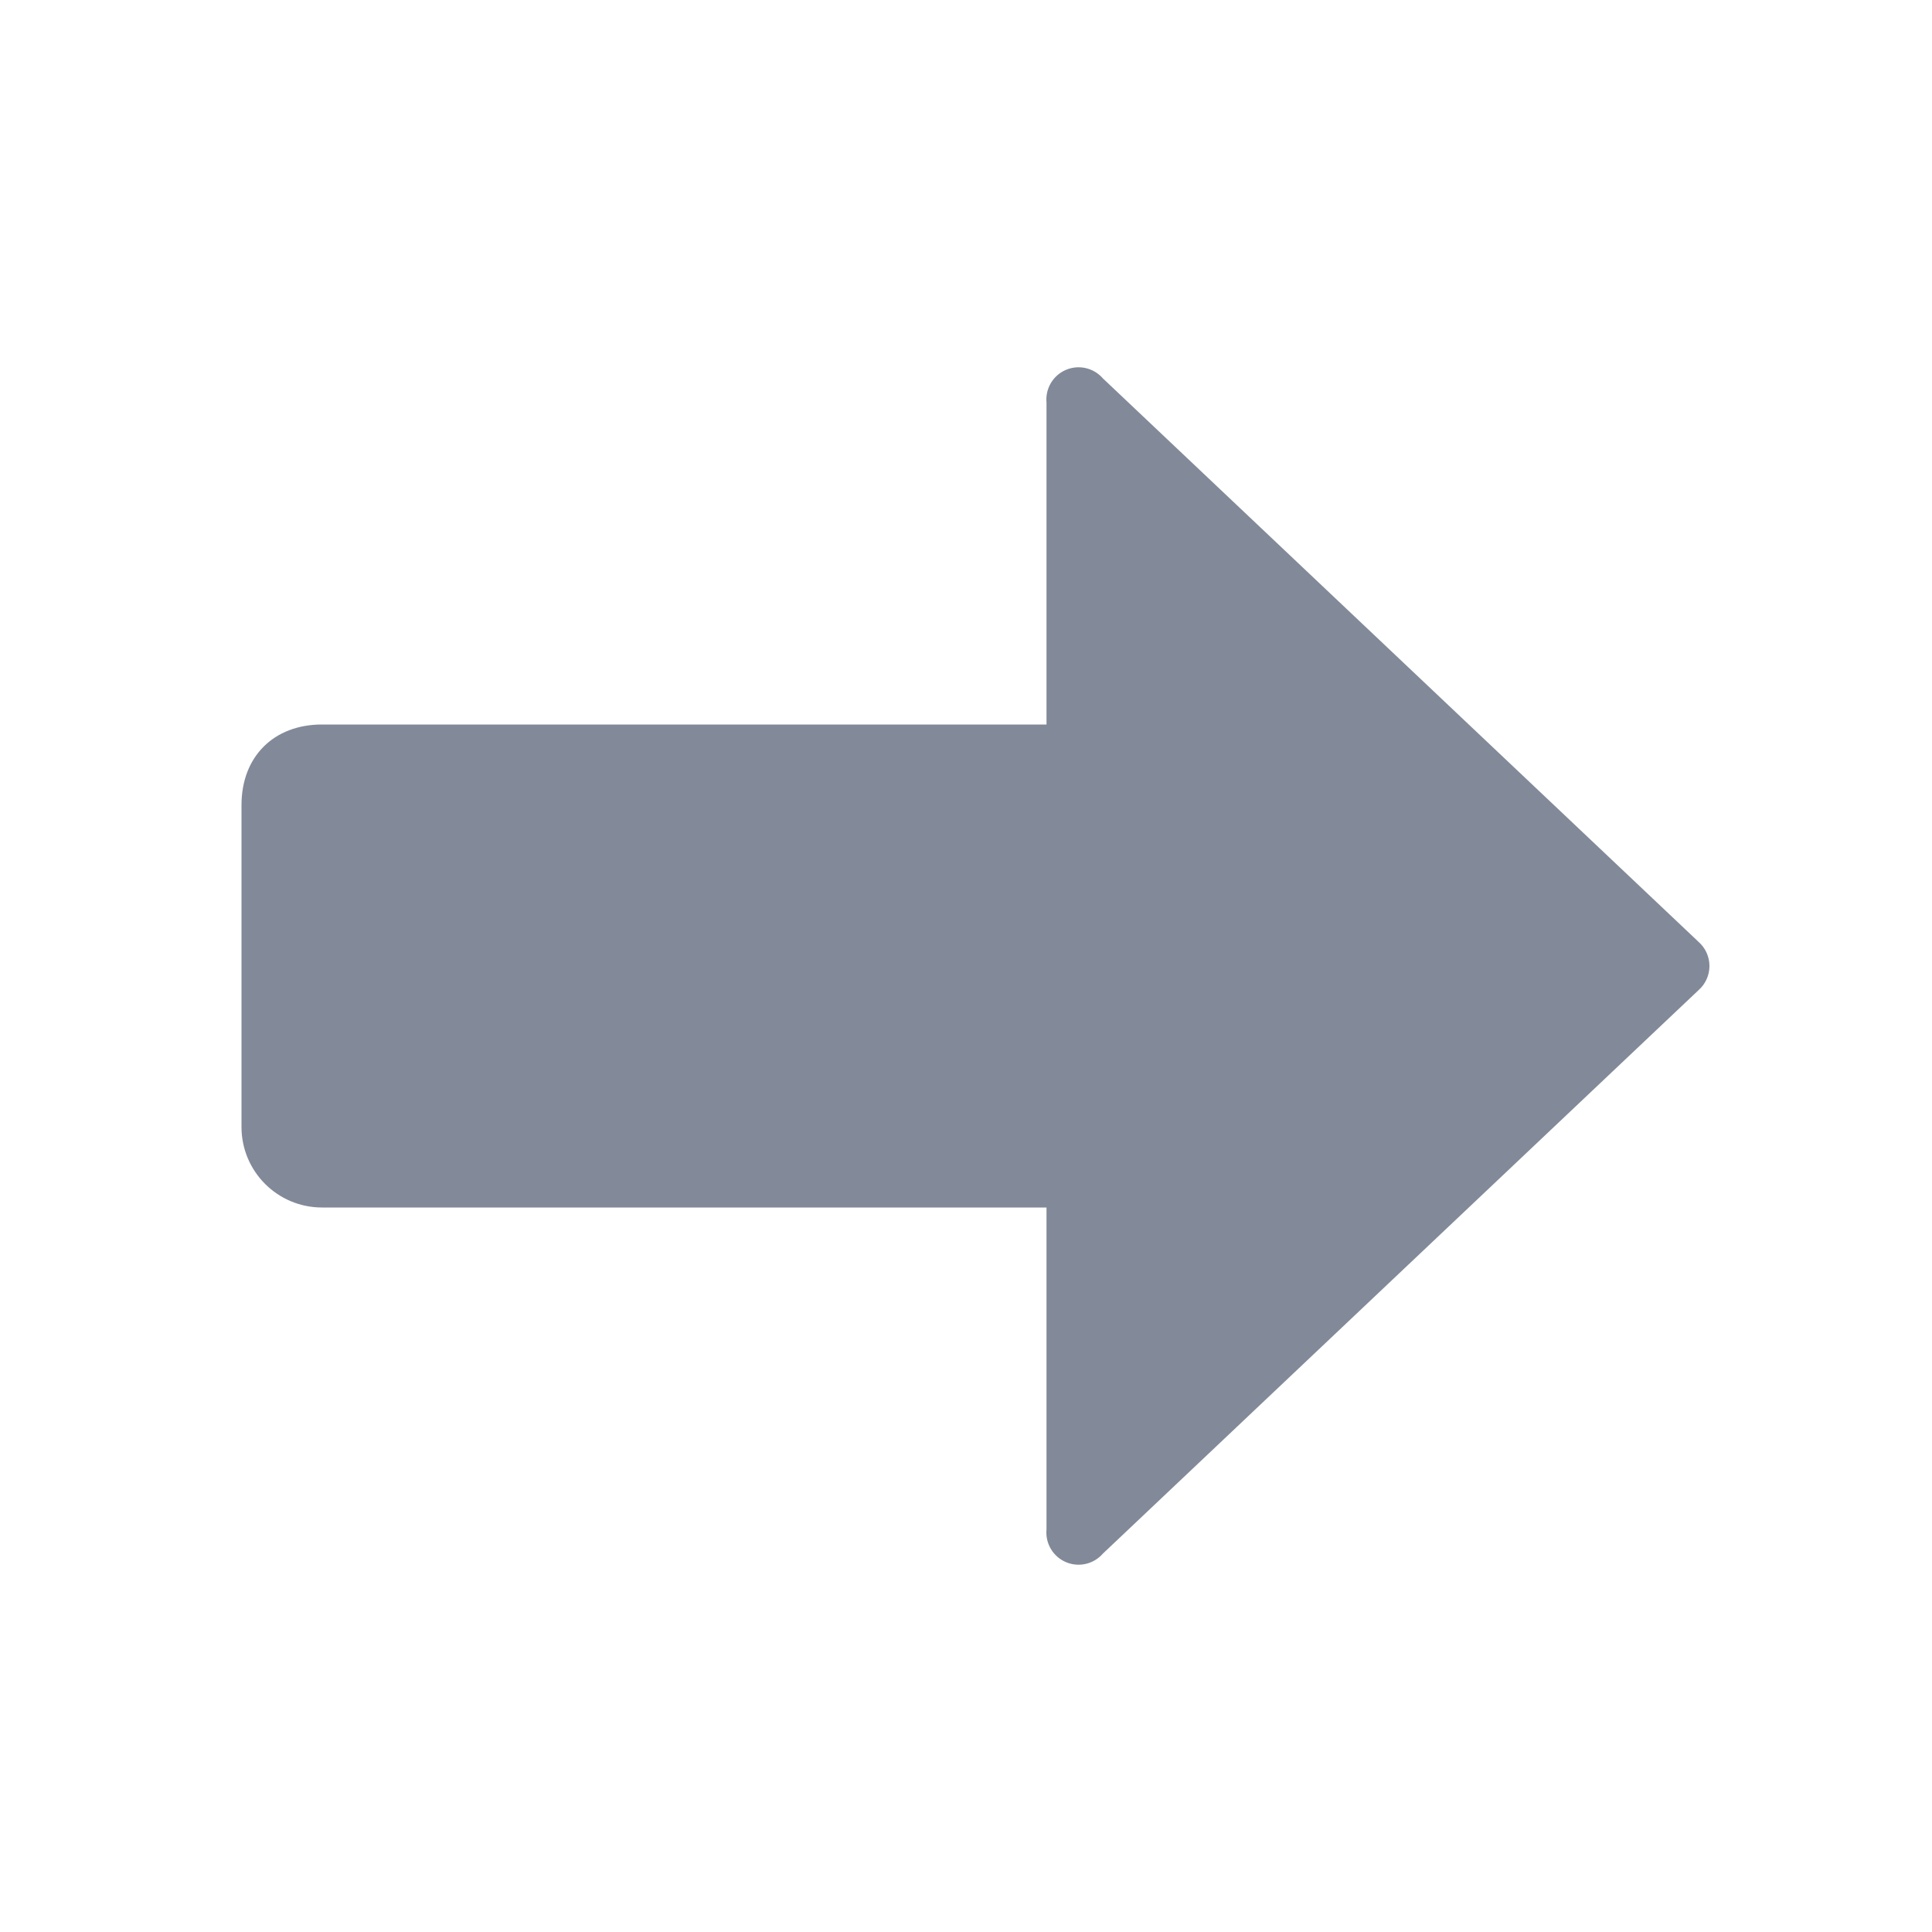
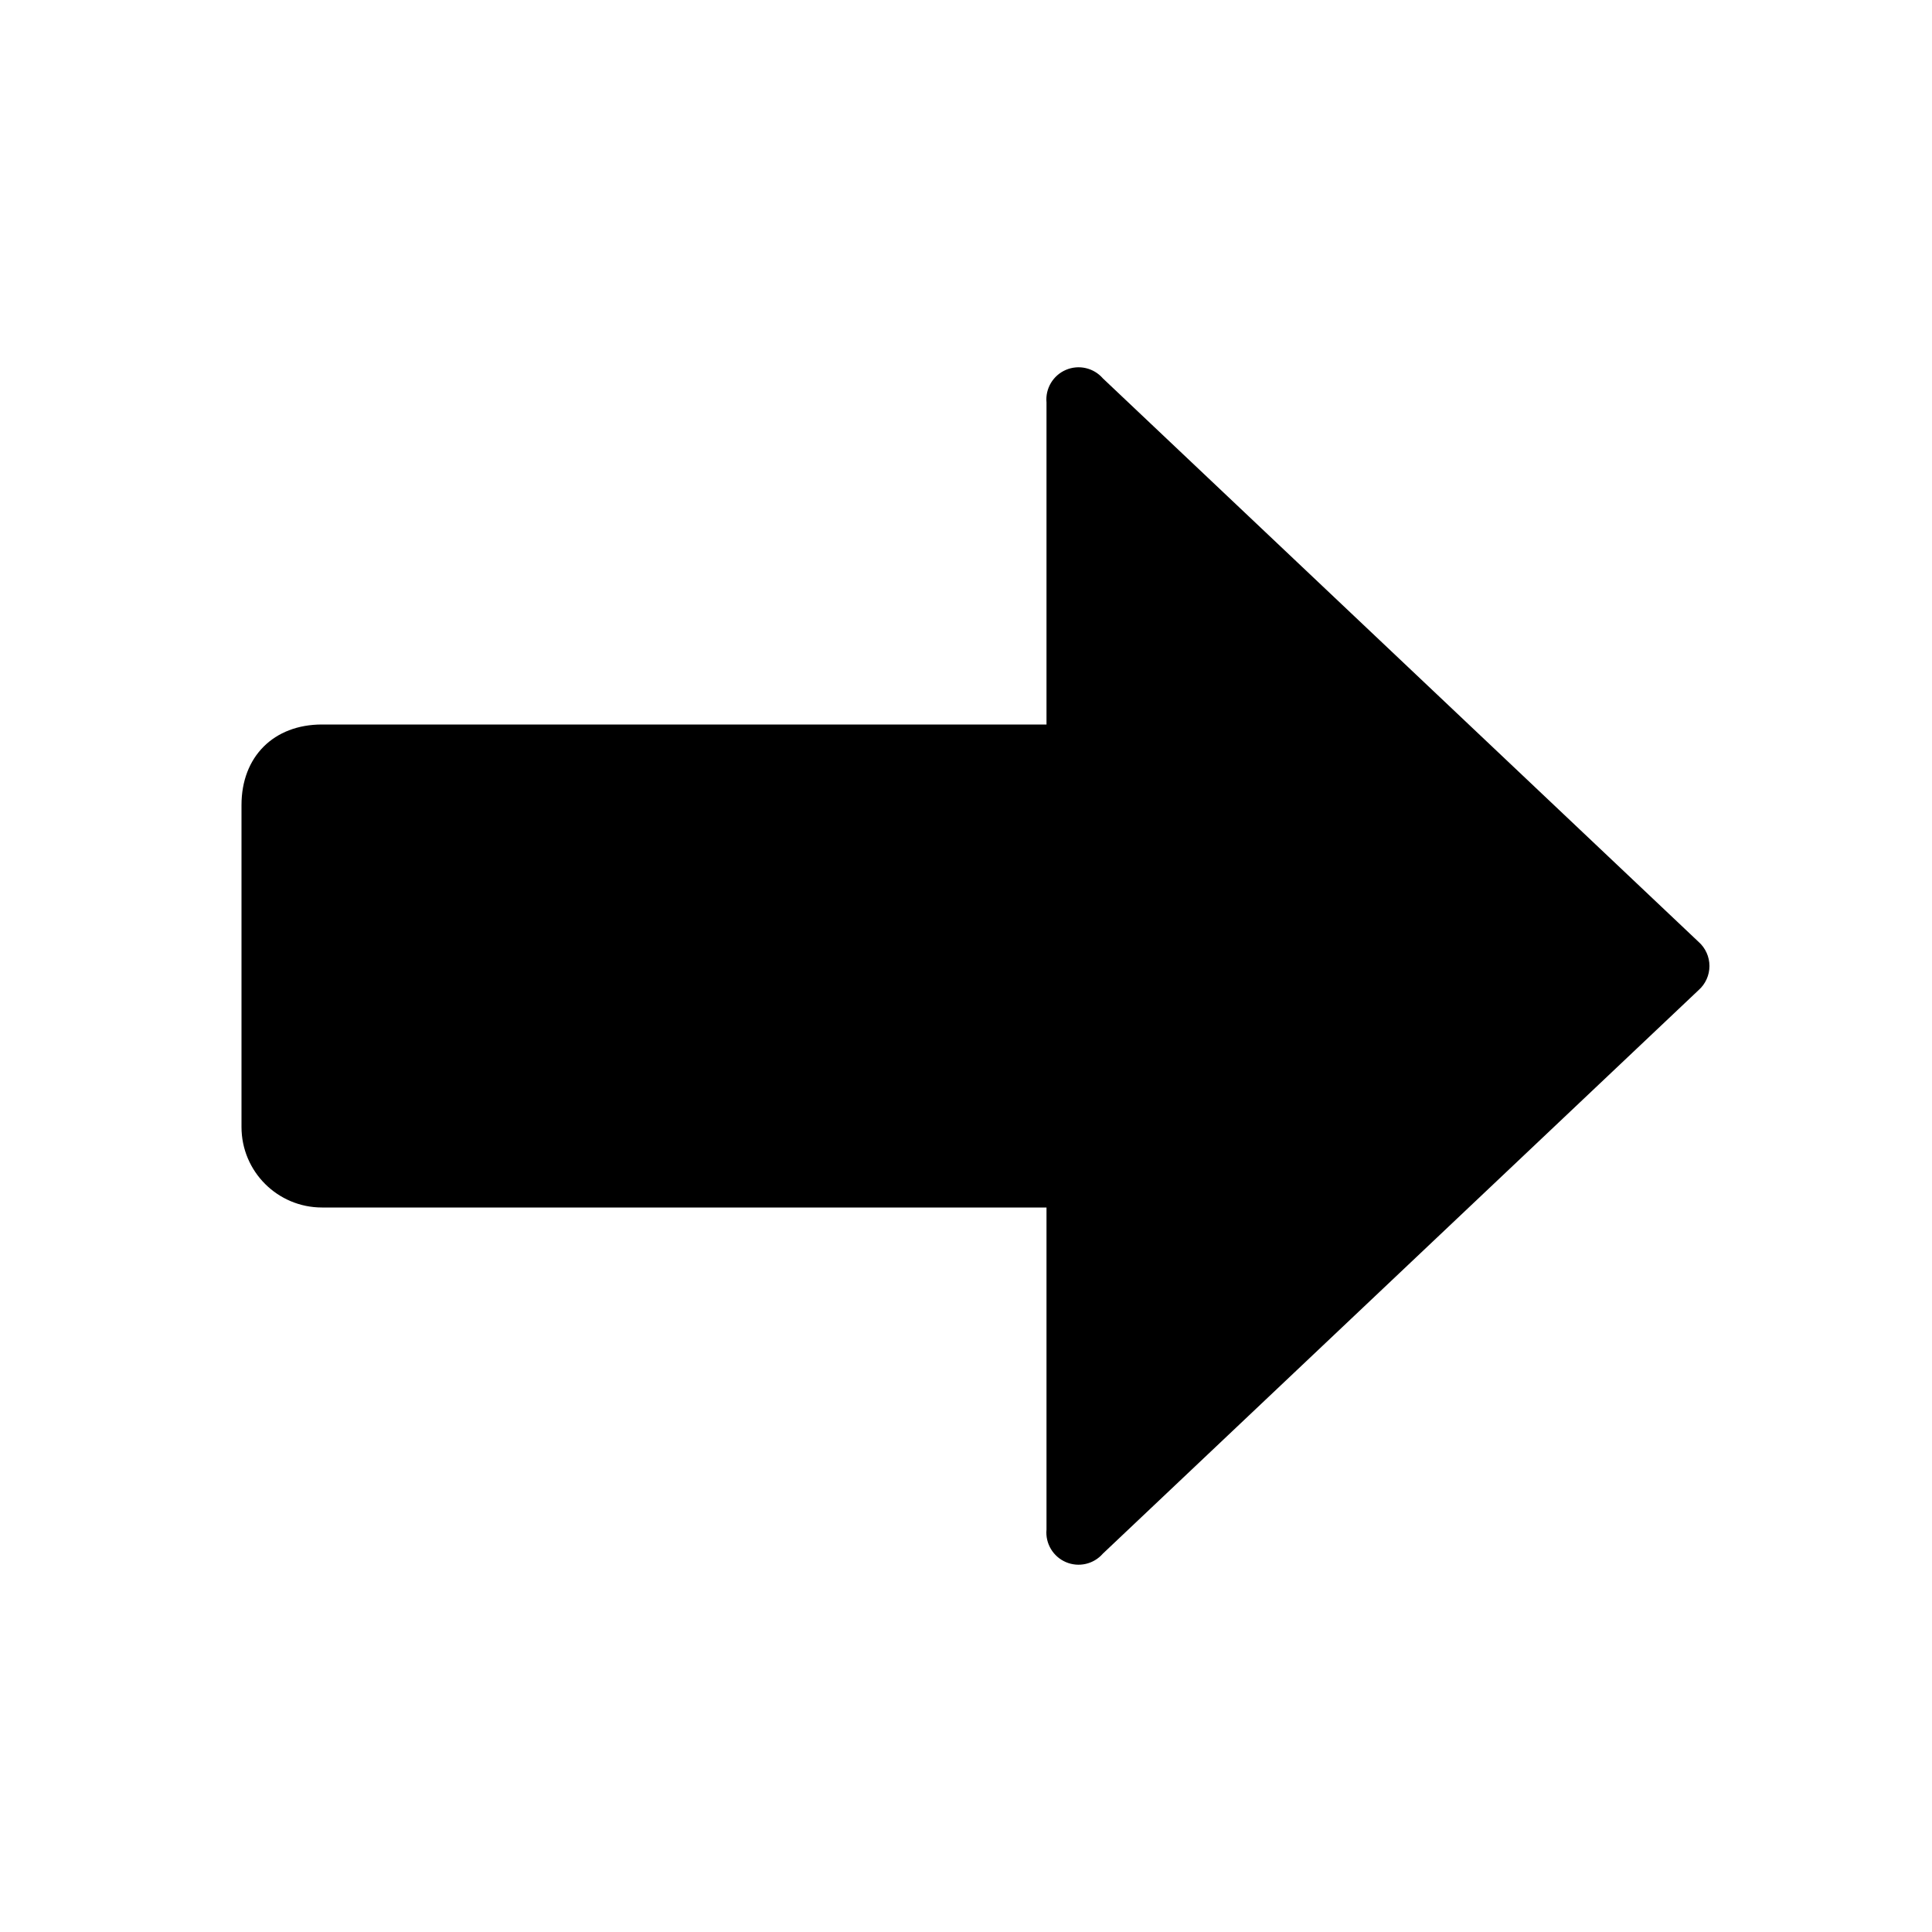
<svg xmlns="http://www.w3.org/2000/svg" width="24" height="24" viewBox="0 0 24 24">
-   <path fill="#828a99" d="M13 15H4a1 1 0 0 1-1-1v-4c0-.6.4-1 1-1h9V5a.4.4 0 0 1 .7-.3l7.4 7a.4.4 0 0 1 0 .6l-7.4 7a.4.4 0 0 1-.7-.3v-4z" />
+   <path fill="currentColor" d="M13 15H4a1 1 0 0 1-1-1v-4c0-.6.4-1 1-1h9V5a.4.4 0 0 1 .7-.3l7.4 7a.4.4 0 0 1 0 .6l-7.4 7a.4.4 0 0 1-.7-.3v-4z" />
</svg>
